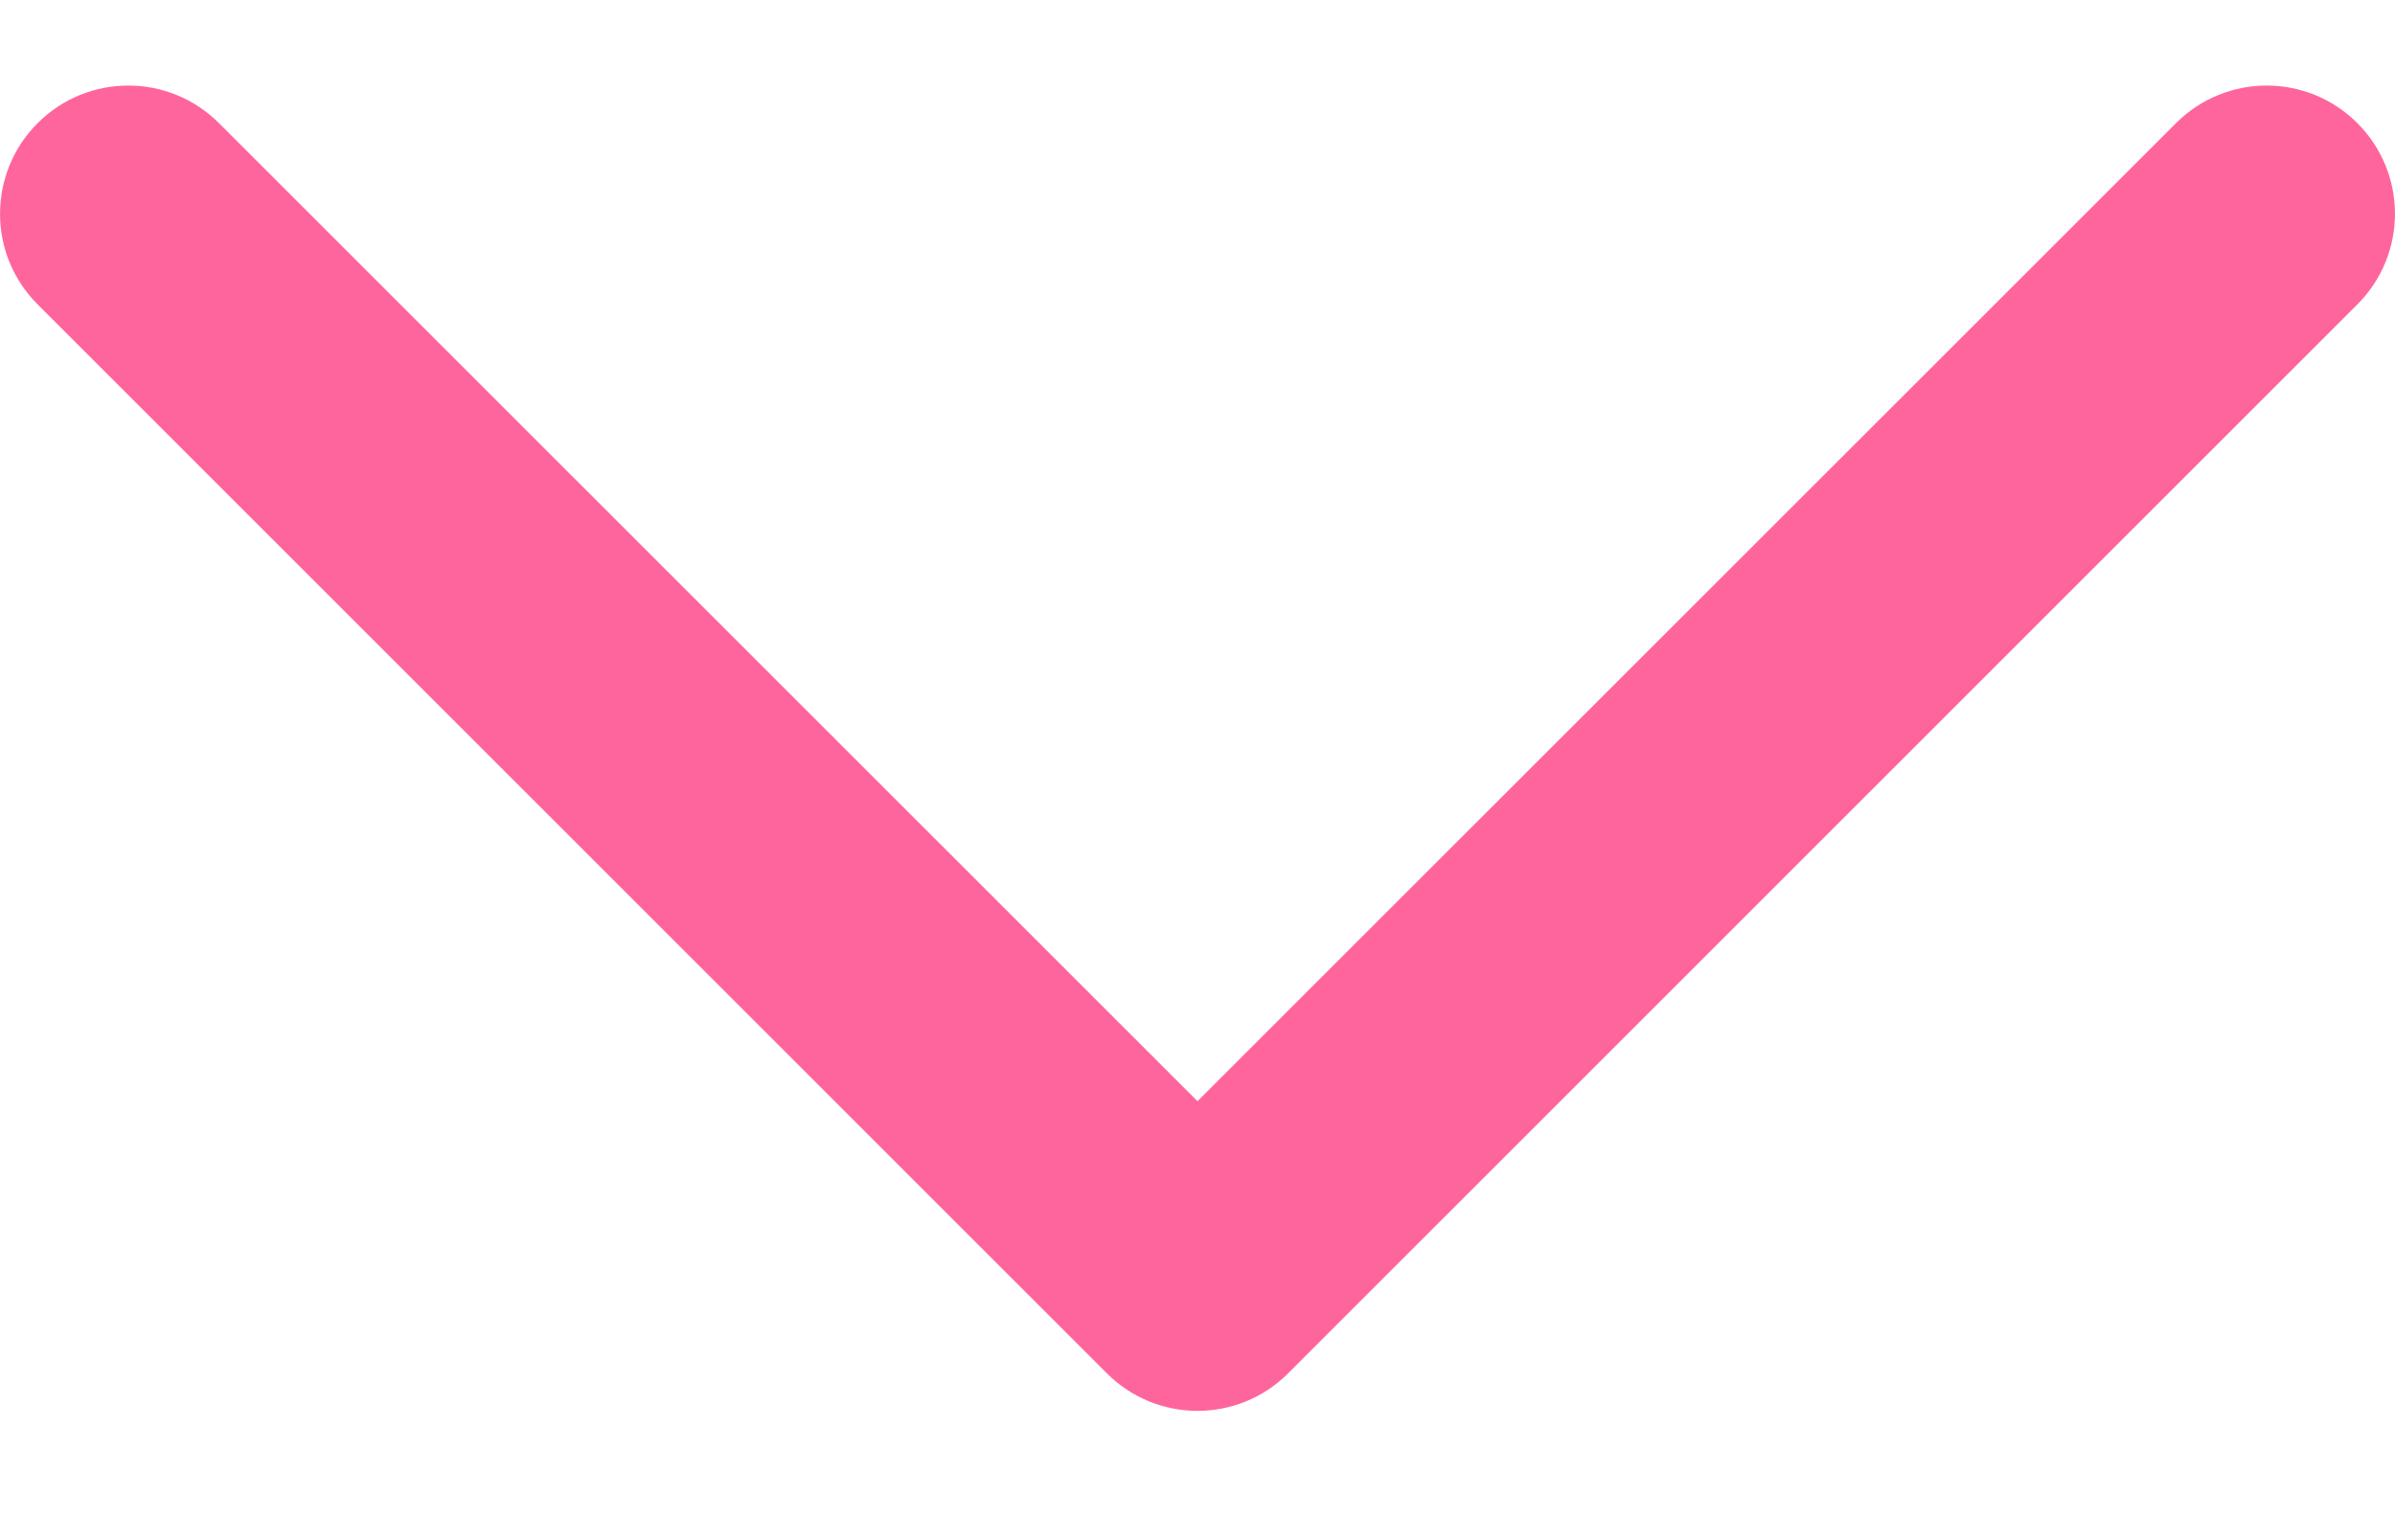
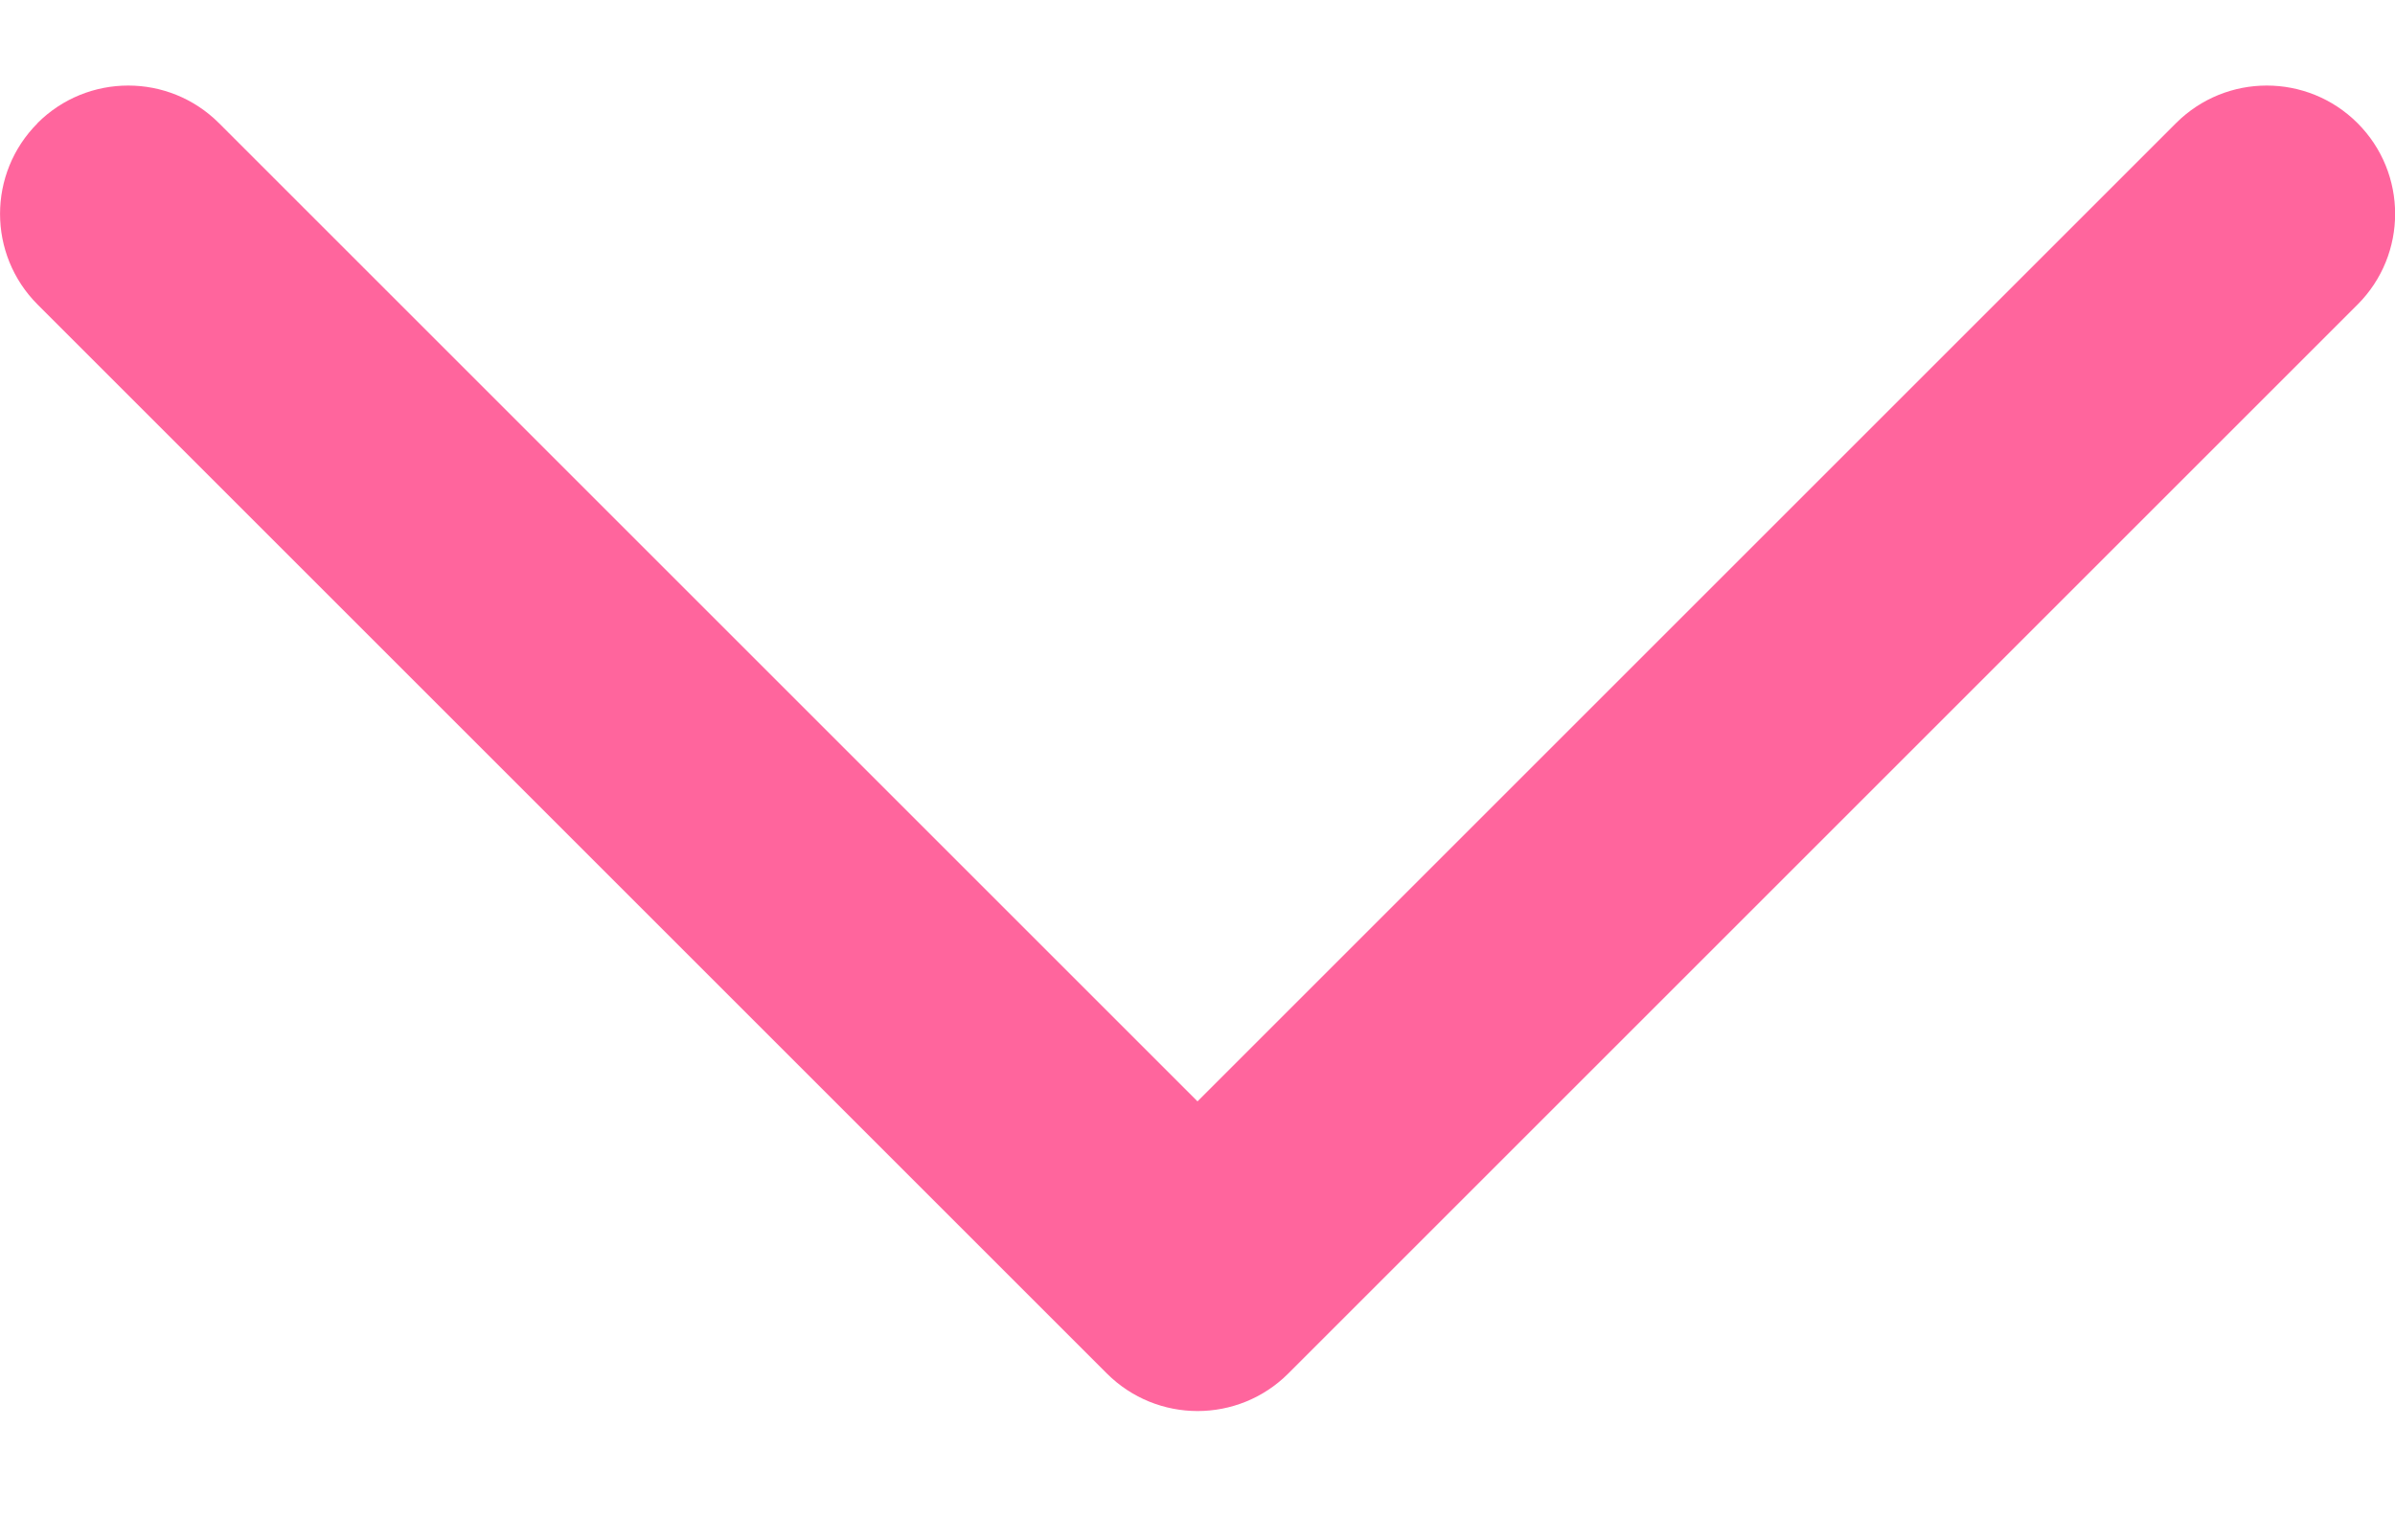
- <svg xmlns="http://www.w3.org/2000/svg" width="14" height="9" viewBox="0 0 14 9" fill="none">
-   <path fill-rule="evenodd" clip-rule="evenodd" d="M0.22 0.72C-0.073 1.013 -0.073 1.487 0.22 1.78L6.47 8.03C6.763 8.323 7.237 8.323 7.53 8.03L13.78 1.78C14.073 1.487 14.073 1.013 13.78 0.72C13.487 0.427 13.013 0.427 12.72 0.72L7 6.439L1.28 0.72C0.987 0.427 0.513 0.427 0.22 0.72Z" fill="#FF659D" />
+ <svg xmlns="http://www.w3.org/2000/svg" fill="none" height="9" viewBox="0 0 14 9" width="14">
+   <path clip-rule="evenodd" d="m.22.72c-.293.293-.293.768 0 1.061l6.25 6.25c.293.293.768.293 1.061 0l6.25-6.25c.293-.293.293-.768 0-1.061-.293-.293-.768-.293-1.061 0l-5.72 5.72-5.72-5.72c-.293-.293-.768-.293-1.061 0z" fill="#ff659d" fill-rule="evenodd" />
</svg>
